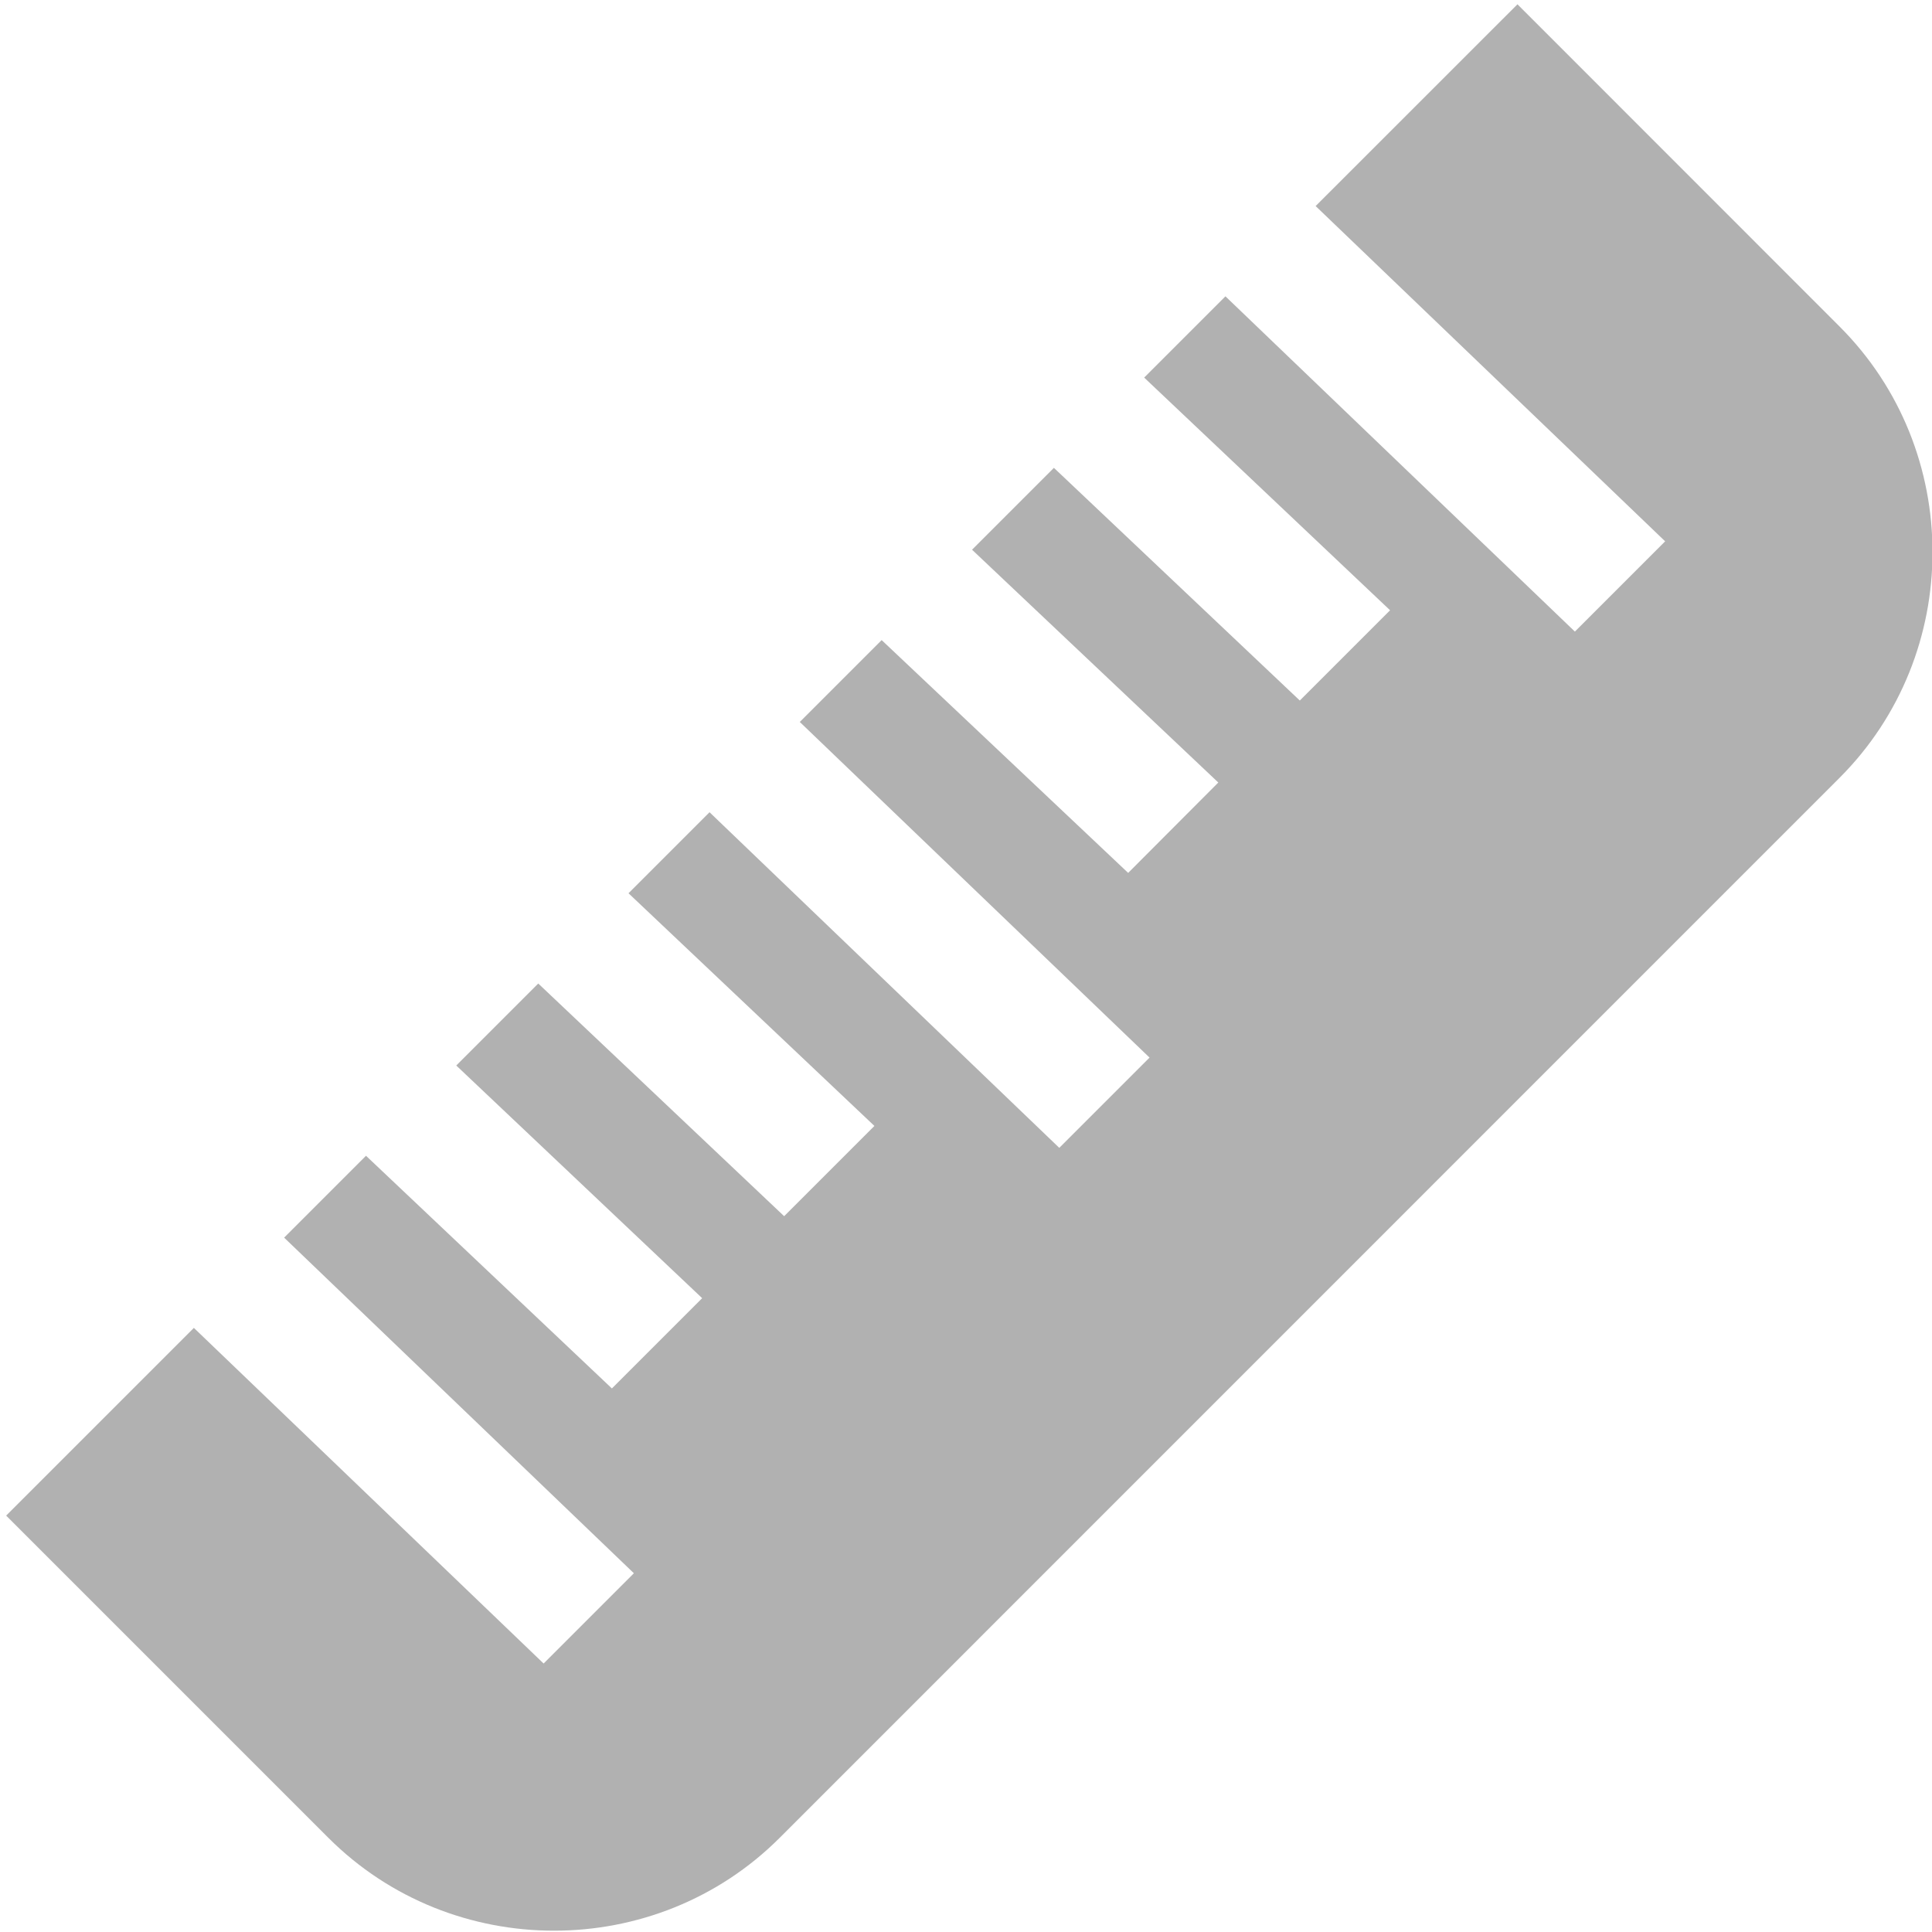
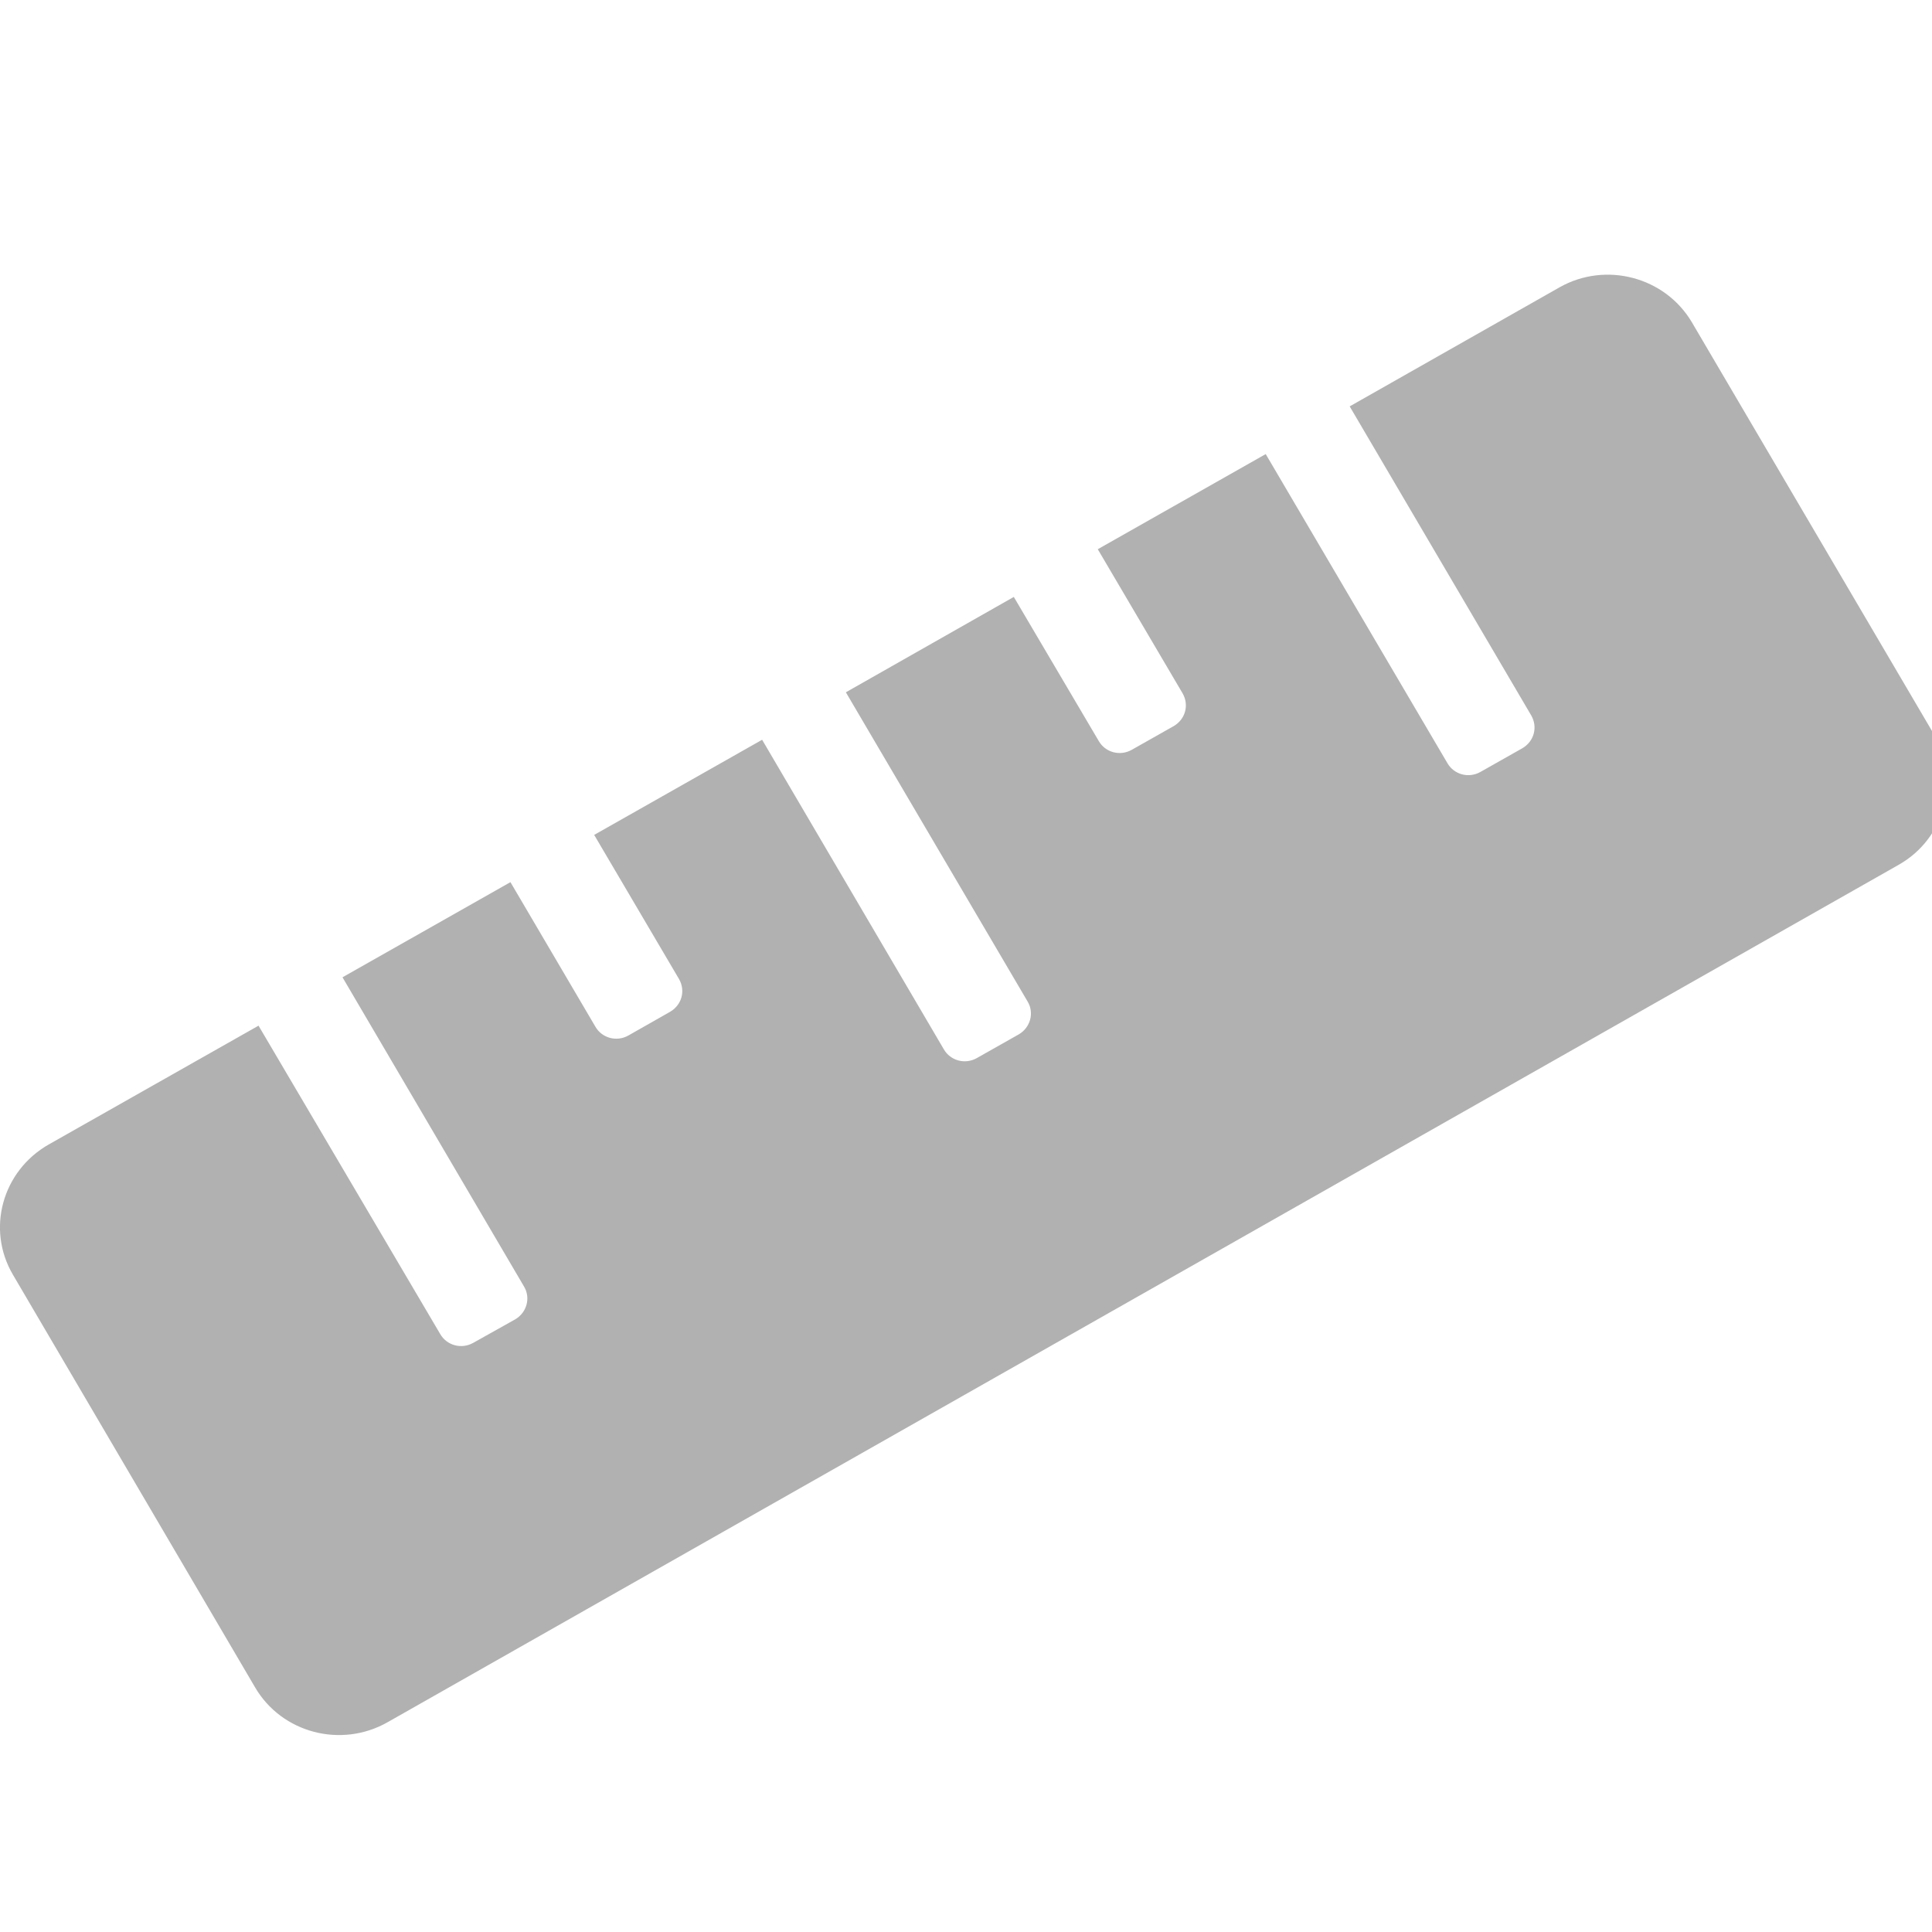
- <svg xmlns="http://www.w3.org/2000/svg" id="Calque_1" data-name="Calque 1" viewBox="0 0 32 32" version="1.1">
-   <defs id="defs4">
-     <style id="style2">.cls-1,.cls-2{fill:none;stroke:#e3e3e3;stroke-miterlimit:10;}.cls-1{stroke-width:3px;}.cls-2{stroke-width:2px;}</style>
+ <svg xmlns="http://www.w3.org/2000/svg" width="32" height="32" viewBox="0 0 8.467 8.467" version="1.1" id="svg8">
+   <defs id="defs2">
+     <style id="style1399">.cls-1{fill:#e3e3e3;}</style>
+     <style id="style1399-4">.cls-1{fill:#e3e3e3;}</style>
+     <style id="style1399-8">.cls-1{fill:#e3e3e3;}</style>
+     <style id="style1399-4-5">.cls-1{fill:#e3e3e3;}</style>
+     <style id="style1399-9">.cls-1{fill:#e3e3e3;}</style>
+     <style id="style1399-4-6">.cls-1{fill:#e3e3e3;}</style>
+     <style id="style1399-8-4">.cls-1{fill:#e3e3e3;}</style>
+     <style id="style1399-4-5-3">.cls-1{fill:#e3e3e3;}</style>
+     <style id="style1399-88">.cls-1{fill:#e3e3e3;}</style>
  </defs>
-   <path id="path8" style="color:#000000;fill:#b1b1b1;stroke-width:1.057;stroke-miterlimit:10;-inkscape-stroke:none;fill-opacity:1" d="M 25.134,0.071 21.791,3.413 27.58,8.966 26.085,10.461 20.297,4.908 l -1.346,1.346 4.073,3.854 -1.495,1.495 -4.073,-3.854 -1.356,1.356 4.079,3.856 -1.493,1.497 -4.083,-3.856 -1.356,1.356 5.793,5.559 -1.495,1.495 -5.793,-5.559 -1.342,1.342 4.073,3.854 -1.495,1.495 -4.073,-3.854 -1.358,1.358 4.073,3.854 -1.495,1.495 -4.073,-3.854 -1.356,1.356 5.793,5.559 -1.495,1.495 -5.793,-5.559 -3.109,3.109 1.121,1.121 4.216,4.216 c 2.051,2.051 5.425,2.051 7.475,0 L 30.47,12.882 c 2.051,-2.051 2.051,-5.423 0,-7.473 z" />
+   <path d="M 8.476,3.219 7.415,1.413 C 7.297,1.213 7.037,1.145 6.835,1.259 L 5.915,1.781 6.711,3.136 c 0.029,0.051 0.012,0.113 -0.039,0.143 L 6.488,3.383 c -0.051,0.029 -0.116,0.012 -0.145,-0.039 L 5.547,1.99 4.811,2.407 5.183,3.039 c 0.029,0.051 0.012,0.113 -0.039,0.143 L 4.96,3.286 c -0.051,0.029 -0.116,0.012 -0.145,-0.039 L 4.443,2.616 3.707,3.034 4.504,4.39 c 0.029,0.049 0.012,0.113 -0.039,0.143 l -0.184,0.104 c -0.051,0.029 -0.116,0.012 -0.145,-0.039 L 3.34,3.242 2.604,3.659 2.976,4.291 c 0.029,0.051 0.012,0.113 -0.039,0.143 L 2.754,4.538 c -0.051,0.029 -0.116,0.012 -0.145,-0.039 L 2.237,3.866 1.501,4.283 2.297,5.639 c 0.029,0.049 0.012,0.113 -0.039,0.143 L 2.074,5.885 c -0.051,0.029 -0.116,0.012 -0.145,-0.039 L 1.133,4.495 0.213,5.016 C 0.01,5.132 -0.061,5.387 0.057,5.587 L 1.118,7.395 C 1.235,7.595 1.495,7.663 1.698,7.548 L 8.321,3.79 C 8.524,3.675 8.593,3.419 8.476,3.219 Z" id="path842" style="stroke-width:0.013;fill:#b1b1b1;fill-opacity:1" />
</svg>
